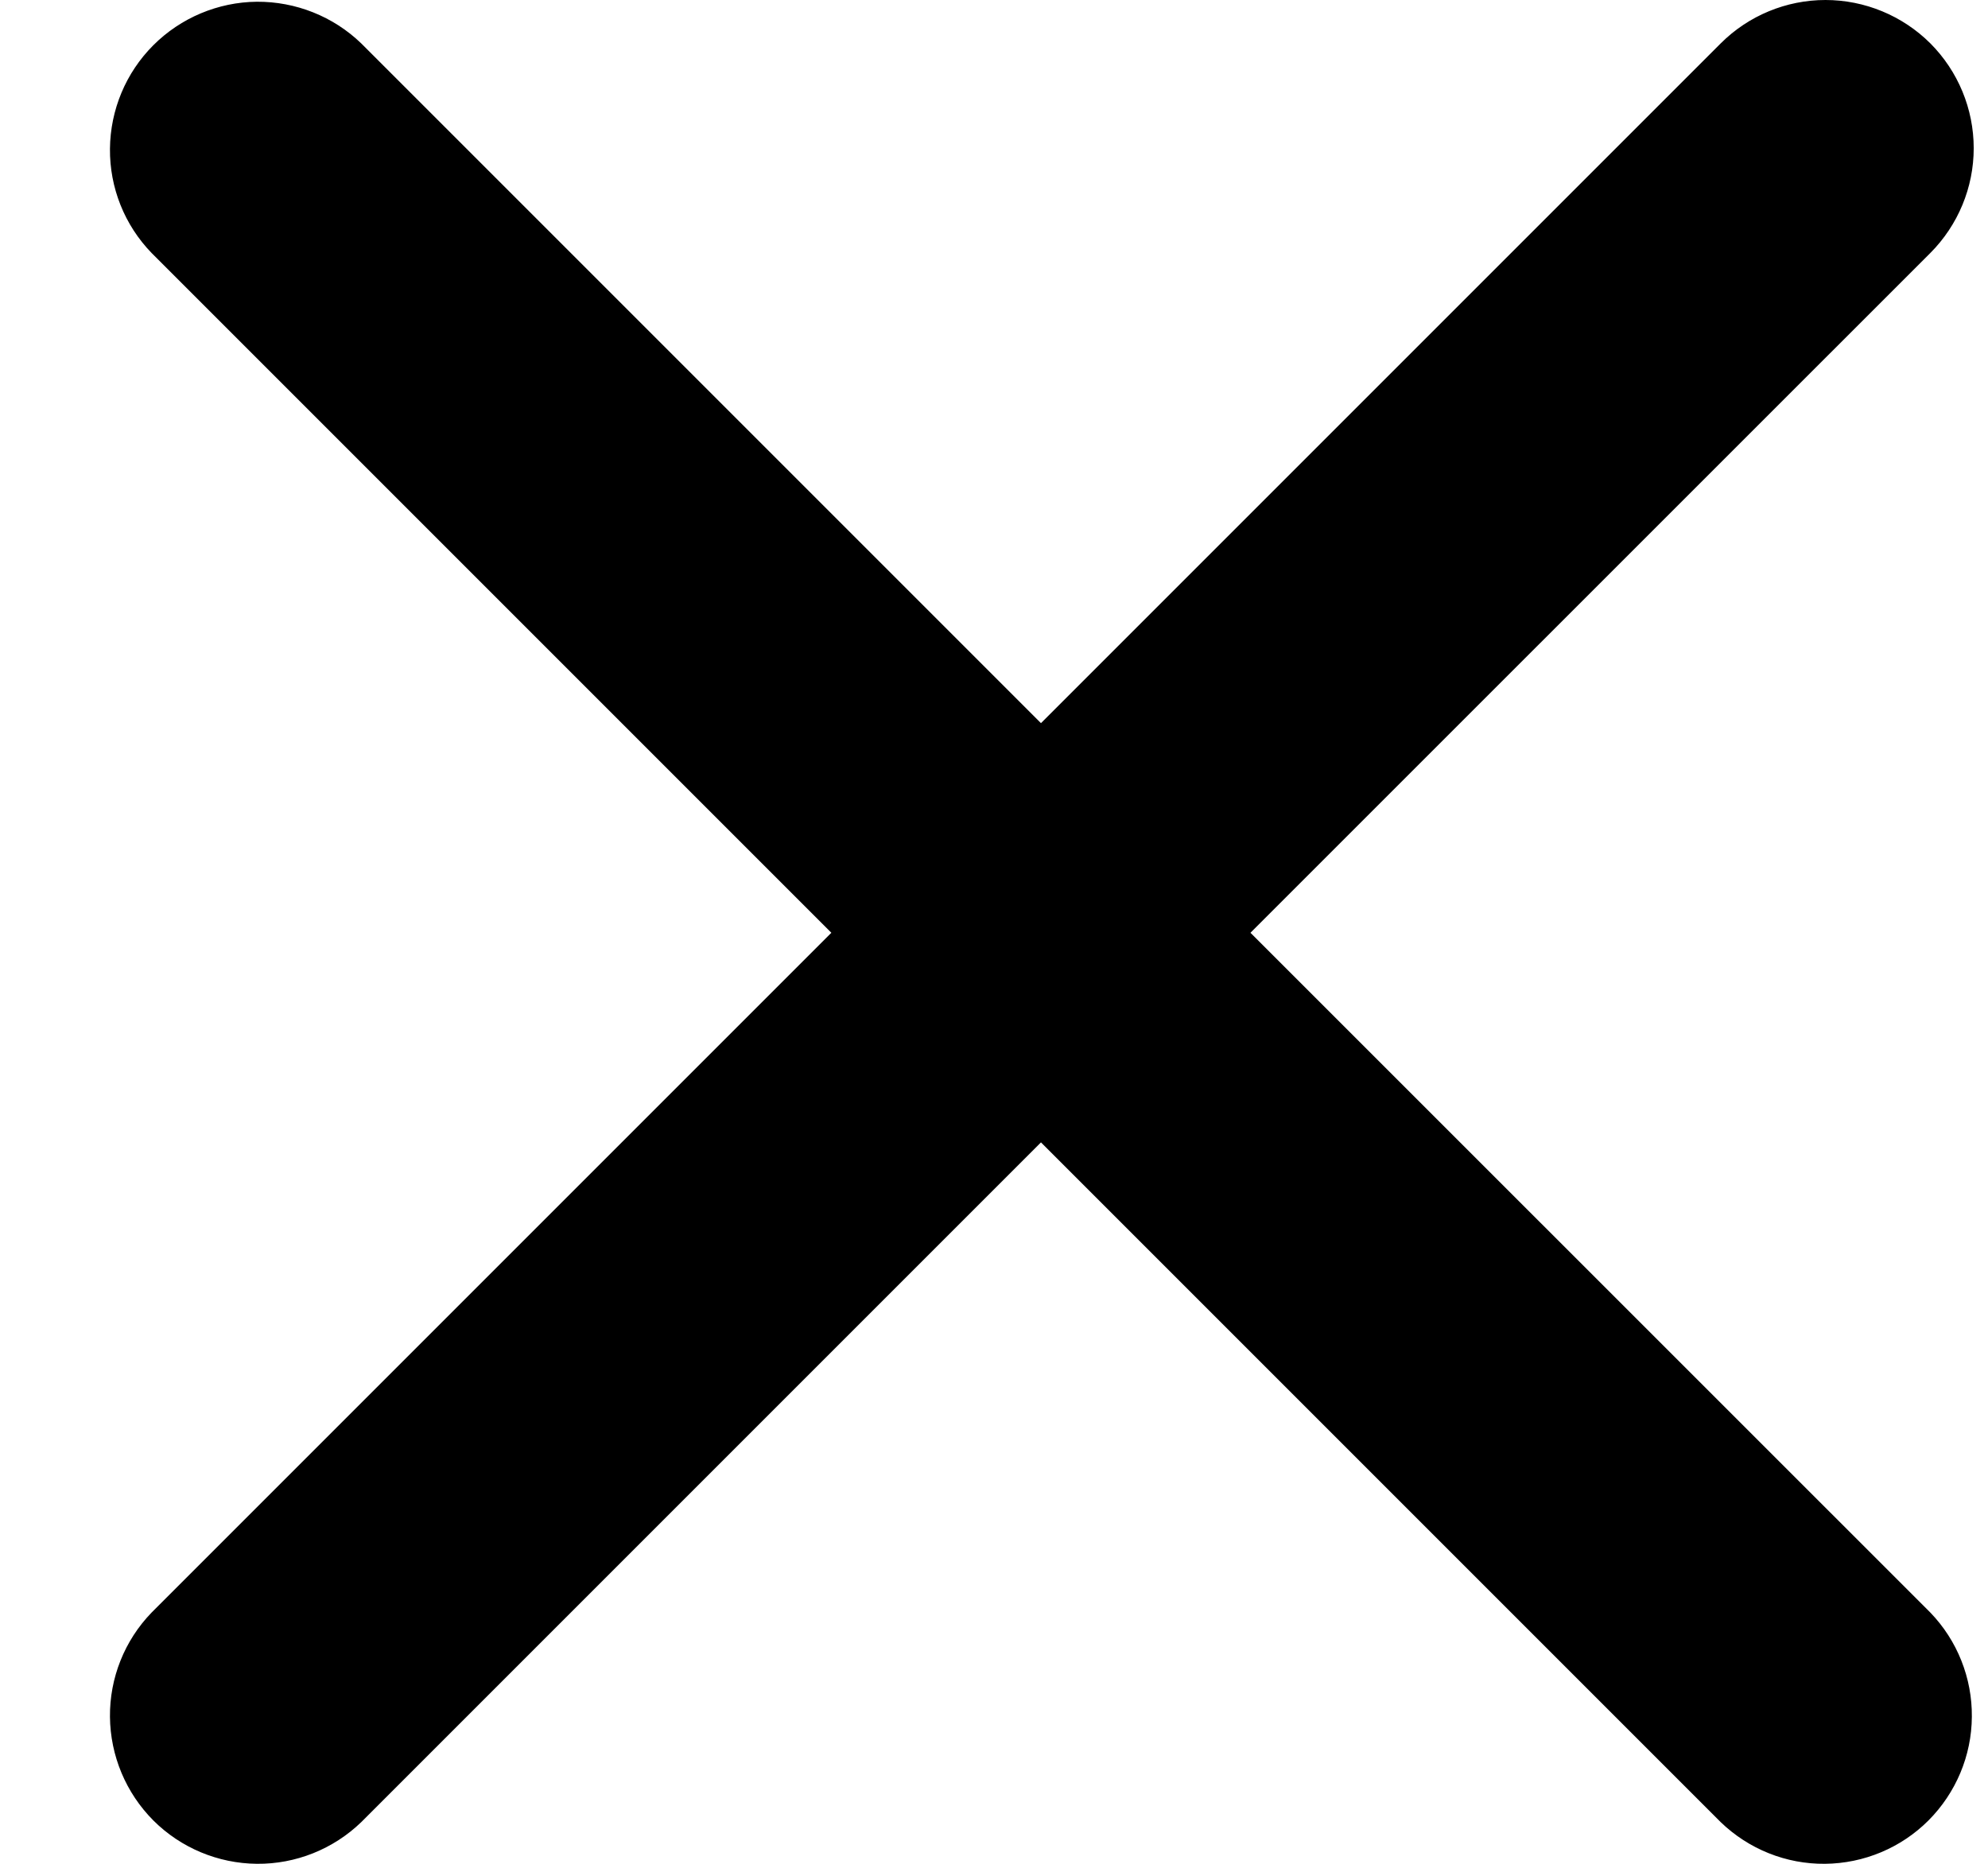
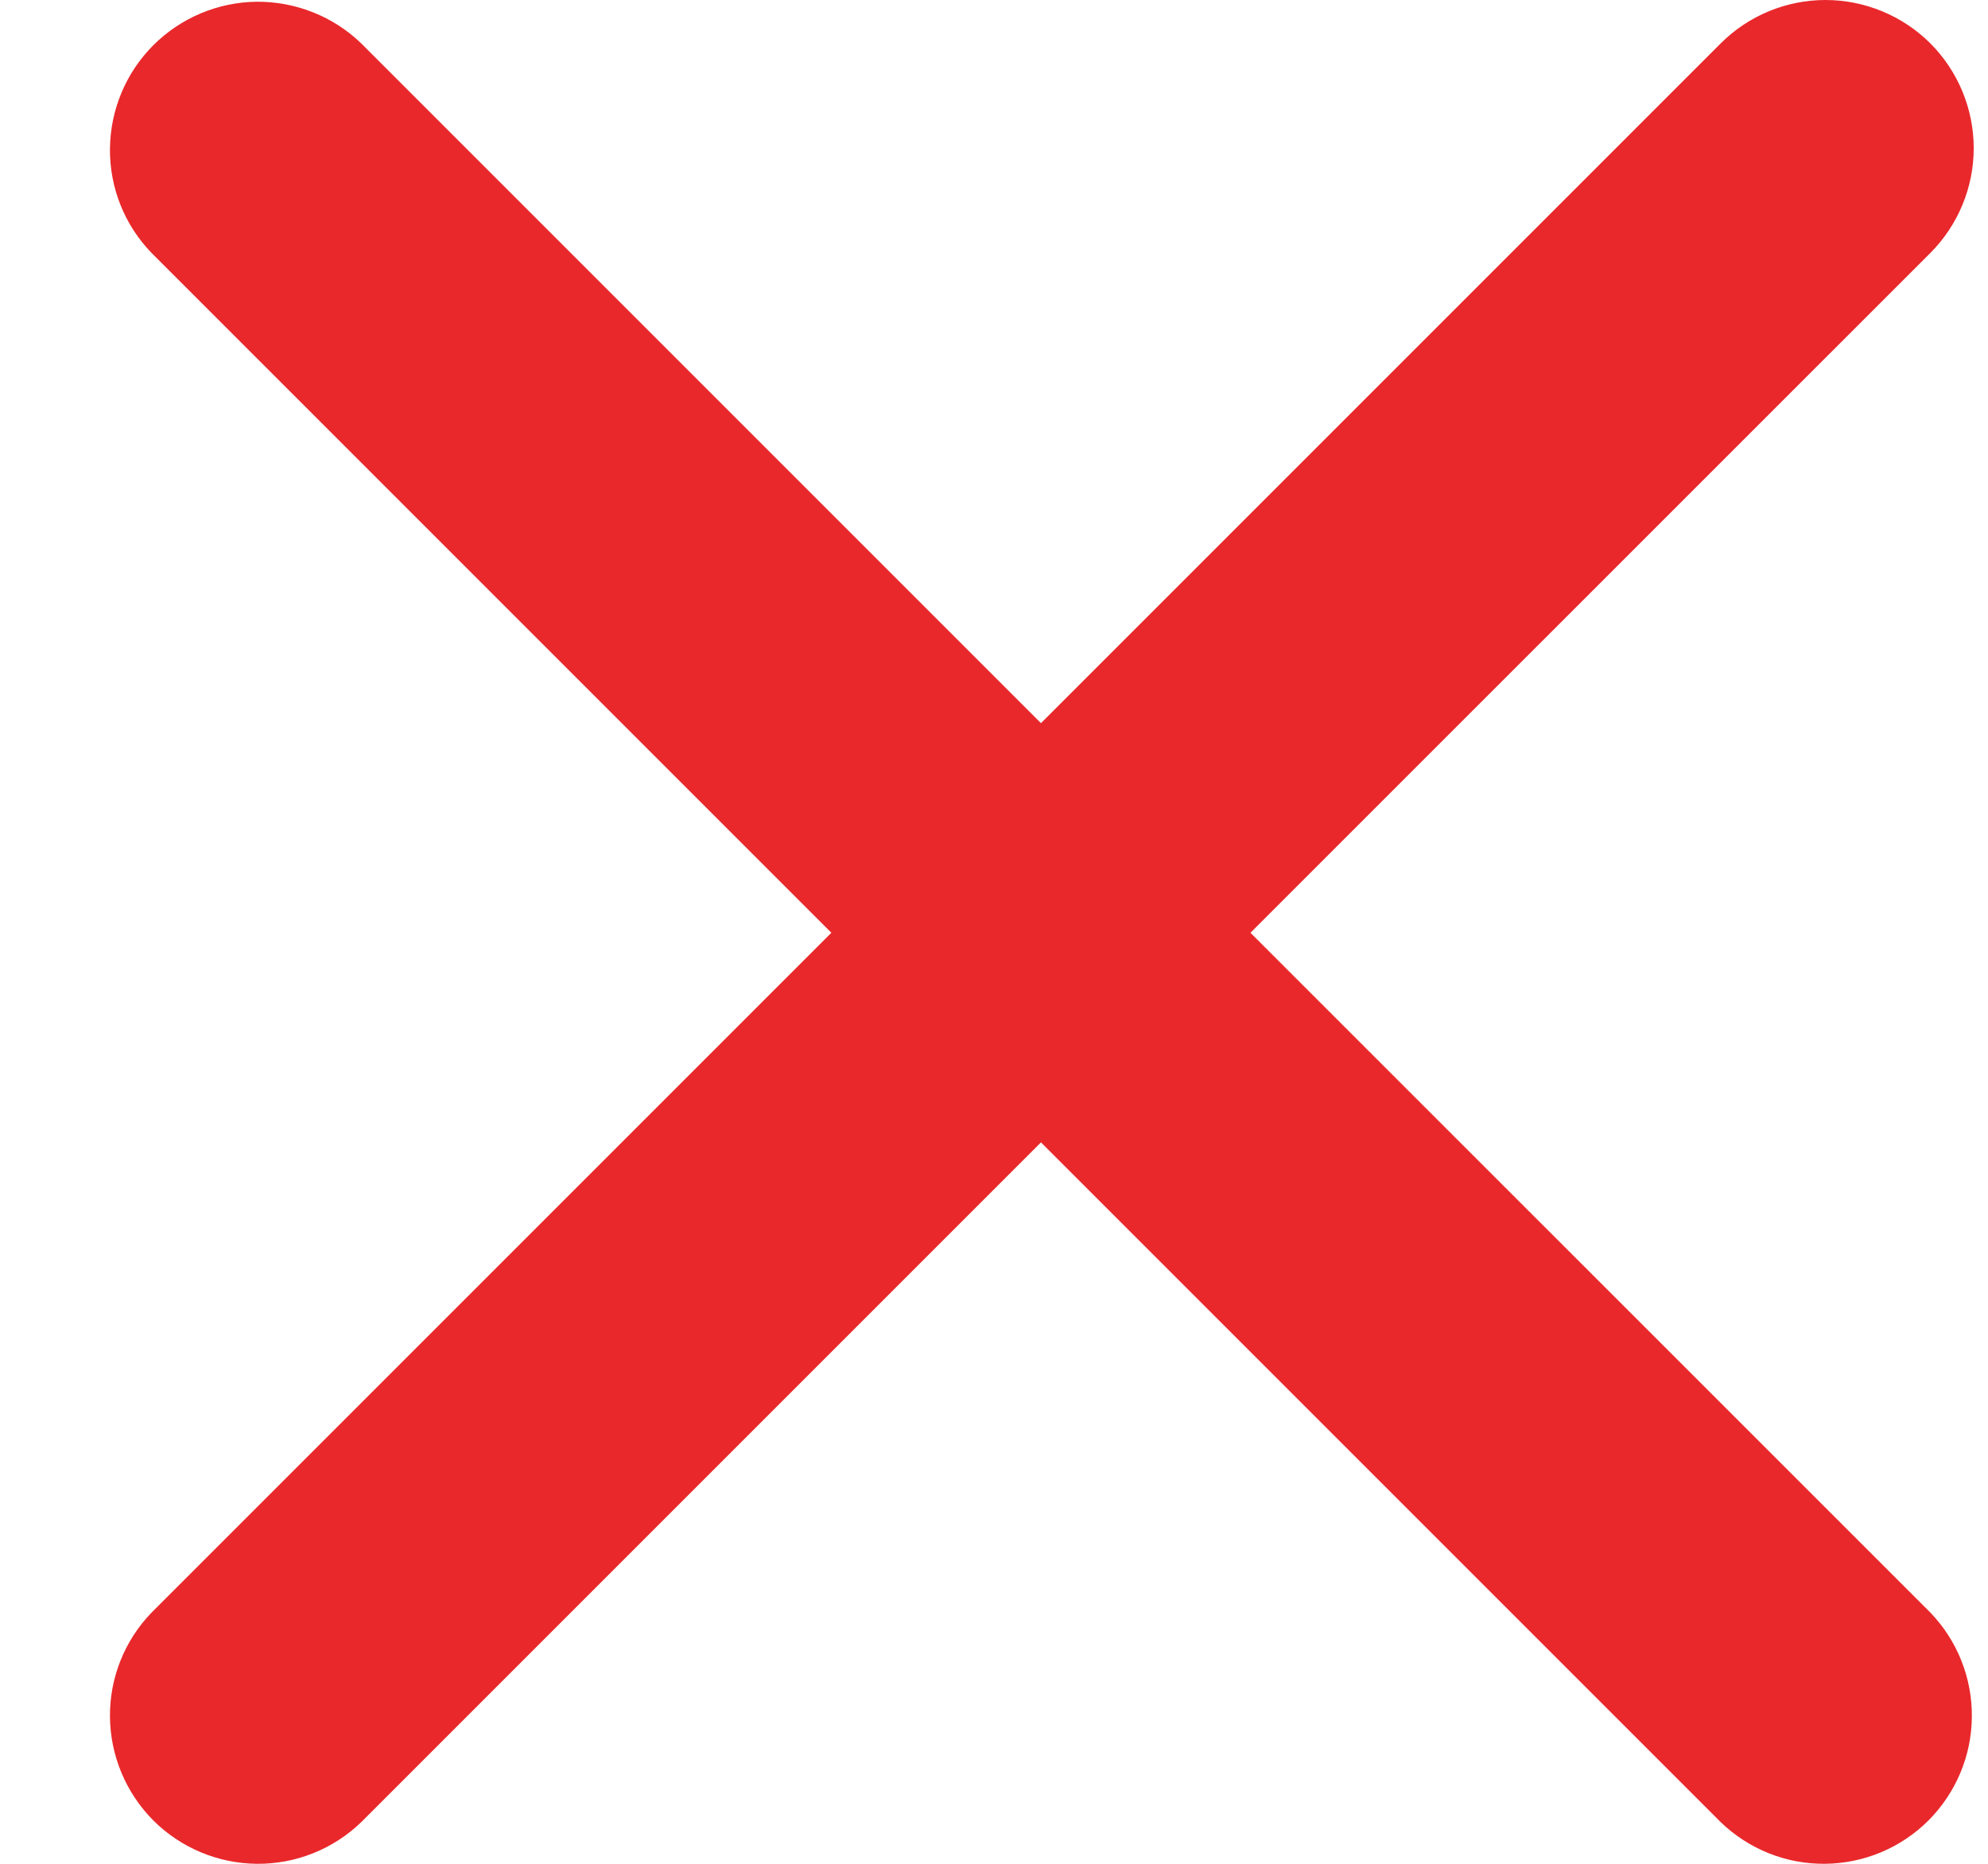
<svg xmlns="http://www.w3.org/2000/svg" width="16" height="15" viewBox="0 0 16 15" fill="none">
-   <path d="M15.536 0.349C15.312 0.126 15.008 0 14.692 0C14.376 0 14.072 0.126 13.849 0.349L8.378 5.82L2.907 0.349C2.682 0.132 2.38 0.012 2.067 0.014C1.755 0.017 1.455 0.143 1.234 0.364C1.013 0.585 0.888 0.884 0.885 1.197C0.882 1.51 1.002 1.811 1.22 2.036L6.691 7.507L1.22 12.978C1.002 13.203 0.882 13.505 0.885 13.817C0.888 14.13 1.013 14.429 1.234 14.651C1.455 14.872 1.755 14.997 2.067 15C2.38 15.003 2.682 14.882 2.907 14.665L8.378 9.194L13.849 14.665C14.074 14.882 14.375 15.003 14.688 15C15.001 14.997 15.3 14.872 15.521 14.651C15.742 14.429 15.868 14.13 15.87 13.817C15.873 13.505 15.753 13.203 15.536 12.978L10.064 7.507L15.536 2.036C15.759 1.812 15.885 1.509 15.885 1.193C15.885 0.876 15.759 0.573 15.536 0.349Z" fill="black" />
+   <path d="M15.536 0.349C15.312 0.126 15.008 0 14.692 0C14.376 0 14.072 0.126 13.849 0.349L8.378 5.82L2.907 0.349C2.682 0.132 2.38 0.012 2.067 0.014C1.755 0.017 1.455 0.143 1.234 0.364C1.013 0.585 0.888 0.884 0.885 1.197C0.882 1.51 1.002 1.811 1.22 2.036L6.691 7.507L1.22 12.978C1.002 13.203 0.882 13.505 0.885 13.817C0.888 14.13 1.013 14.429 1.234 14.651C1.455 14.872 1.755 14.997 2.067 15C2.38 15.003 2.682 14.882 2.907 14.665L8.378 9.194L13.849 14.665C14.074 14.882 14.375 15.003 14.688 15C15.001 14.997 15.3 14.872 15.521 14.651C15.742 14.429 15.868 14.13 15.87 13.817C15.873 13.505 15.753 13.203 15.536 12.978L10.064 7.507L15.536 2.036C15.759 1.812 15.885 1.509 15.885 1.193C15.885 0.876 15.759 0.573 15.536 0.349Z" fill="#E9282B" />
</svg>
